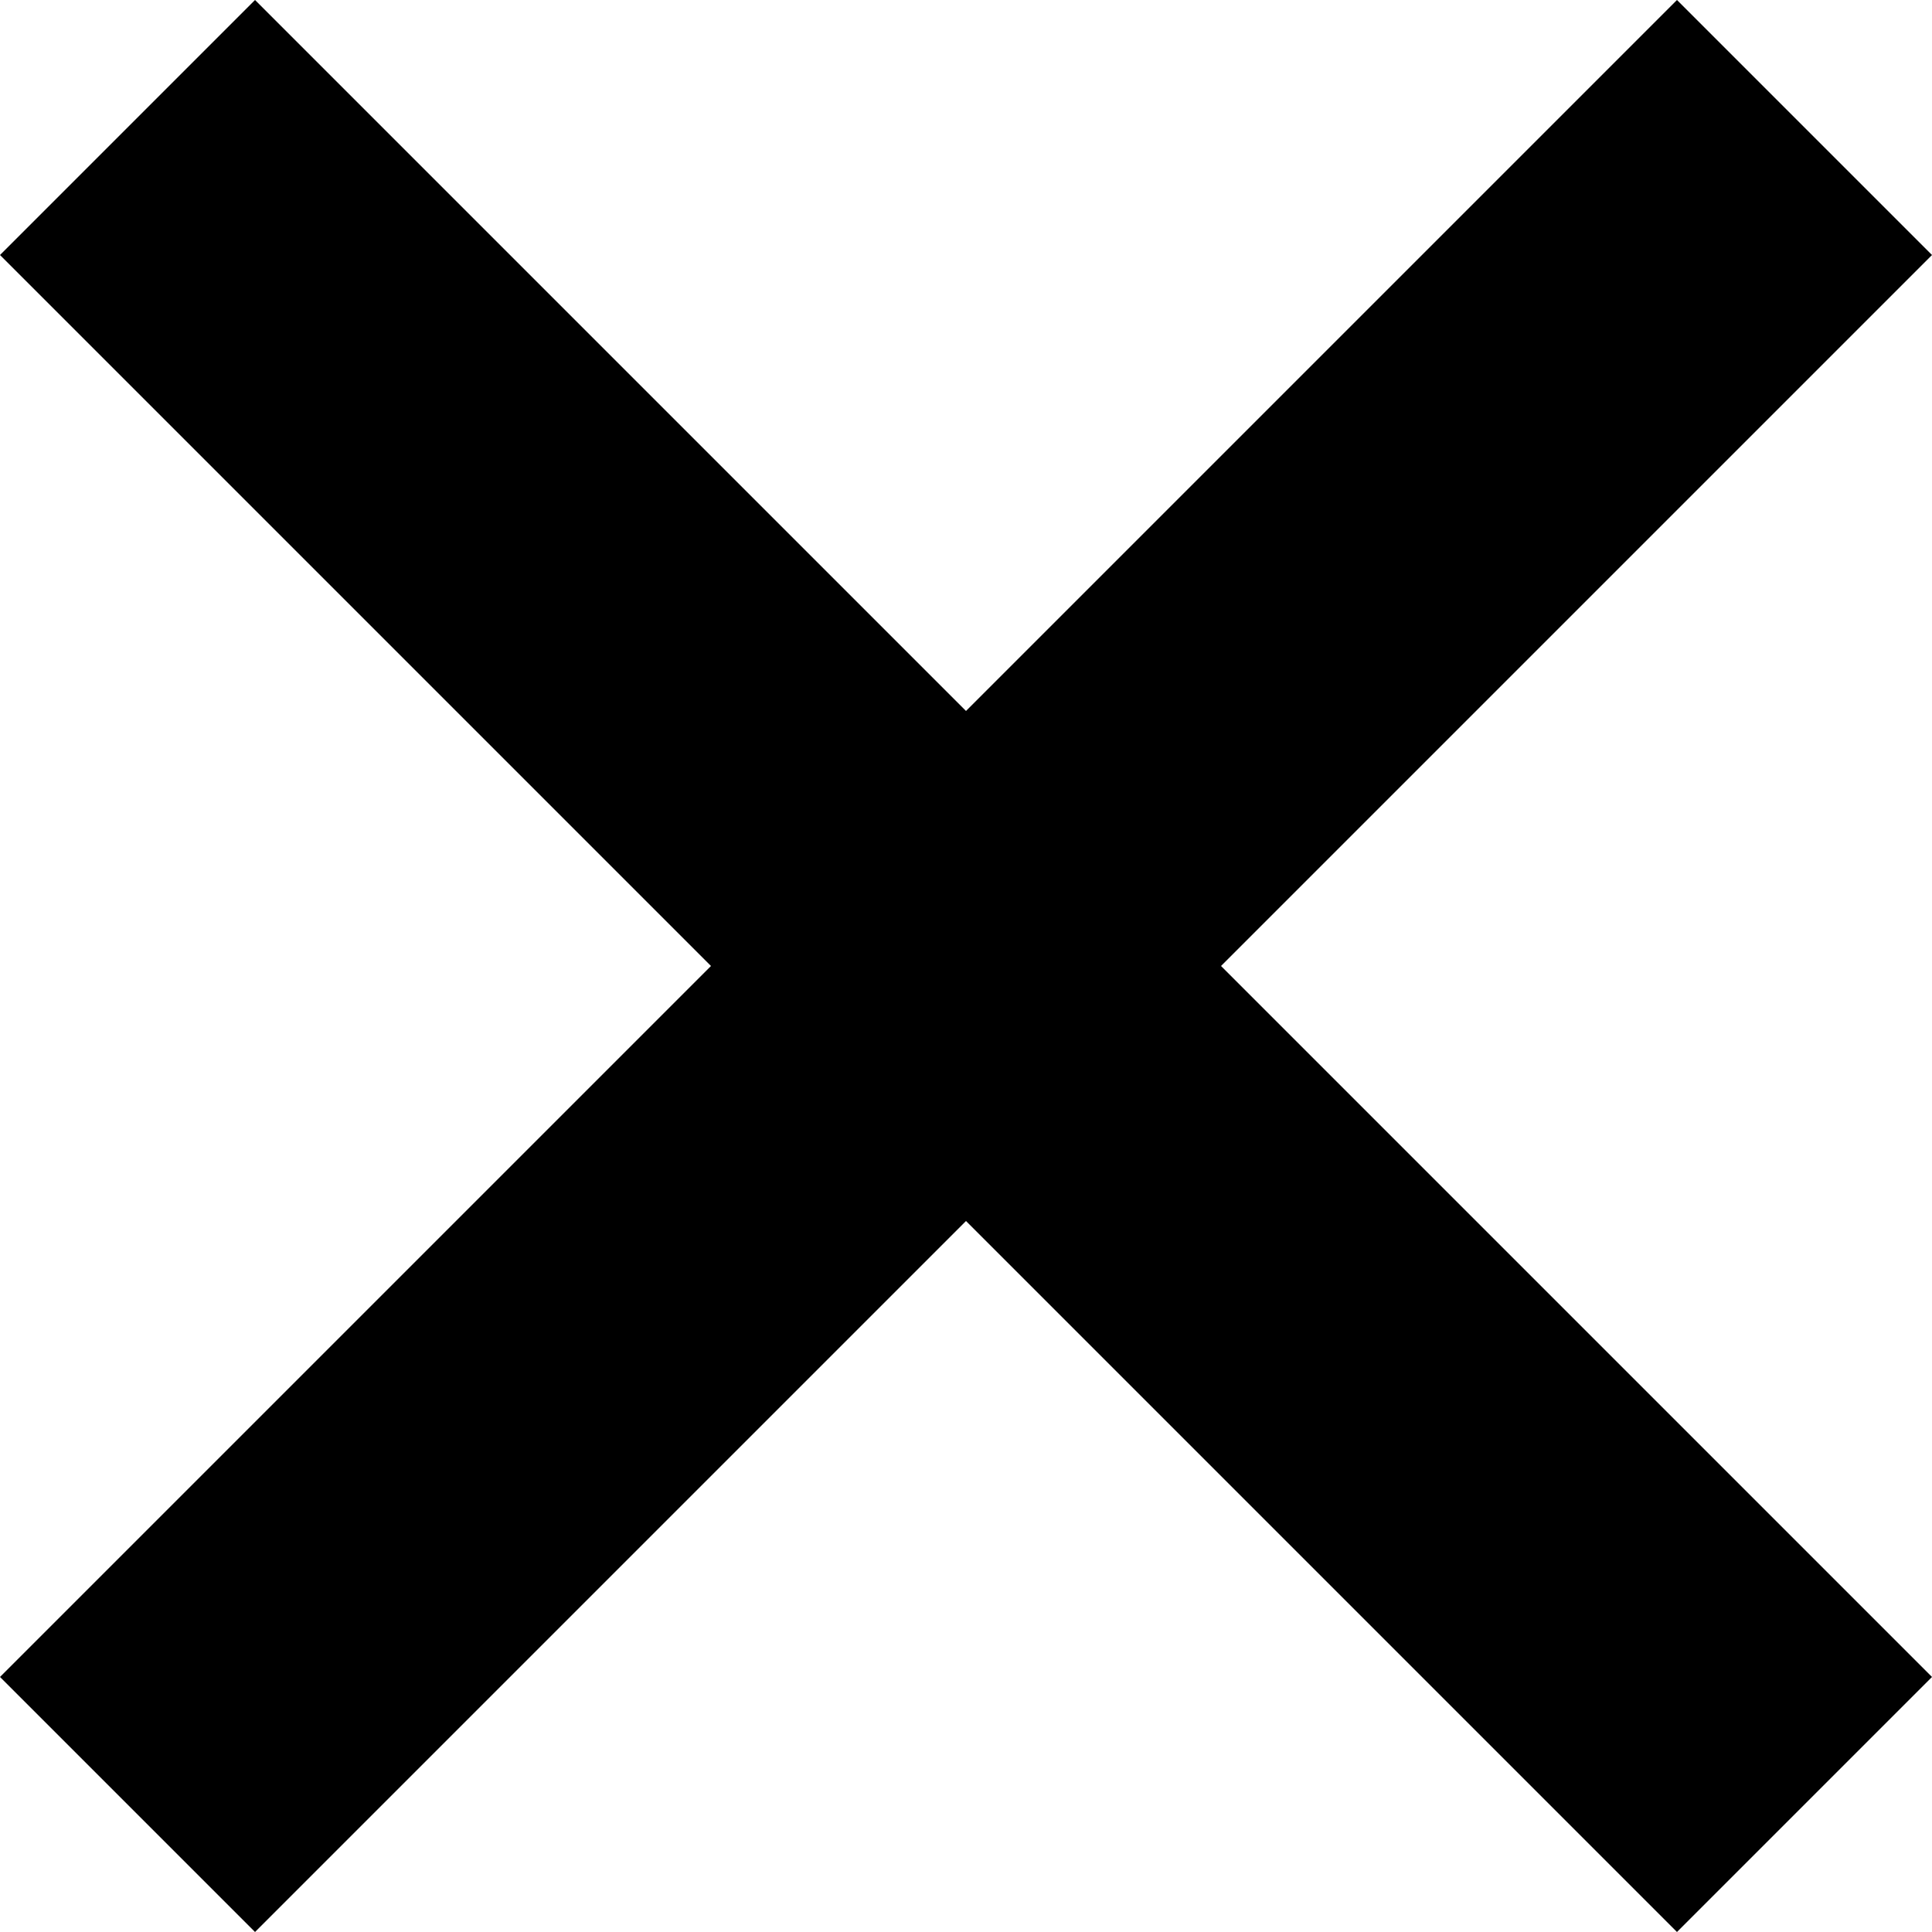
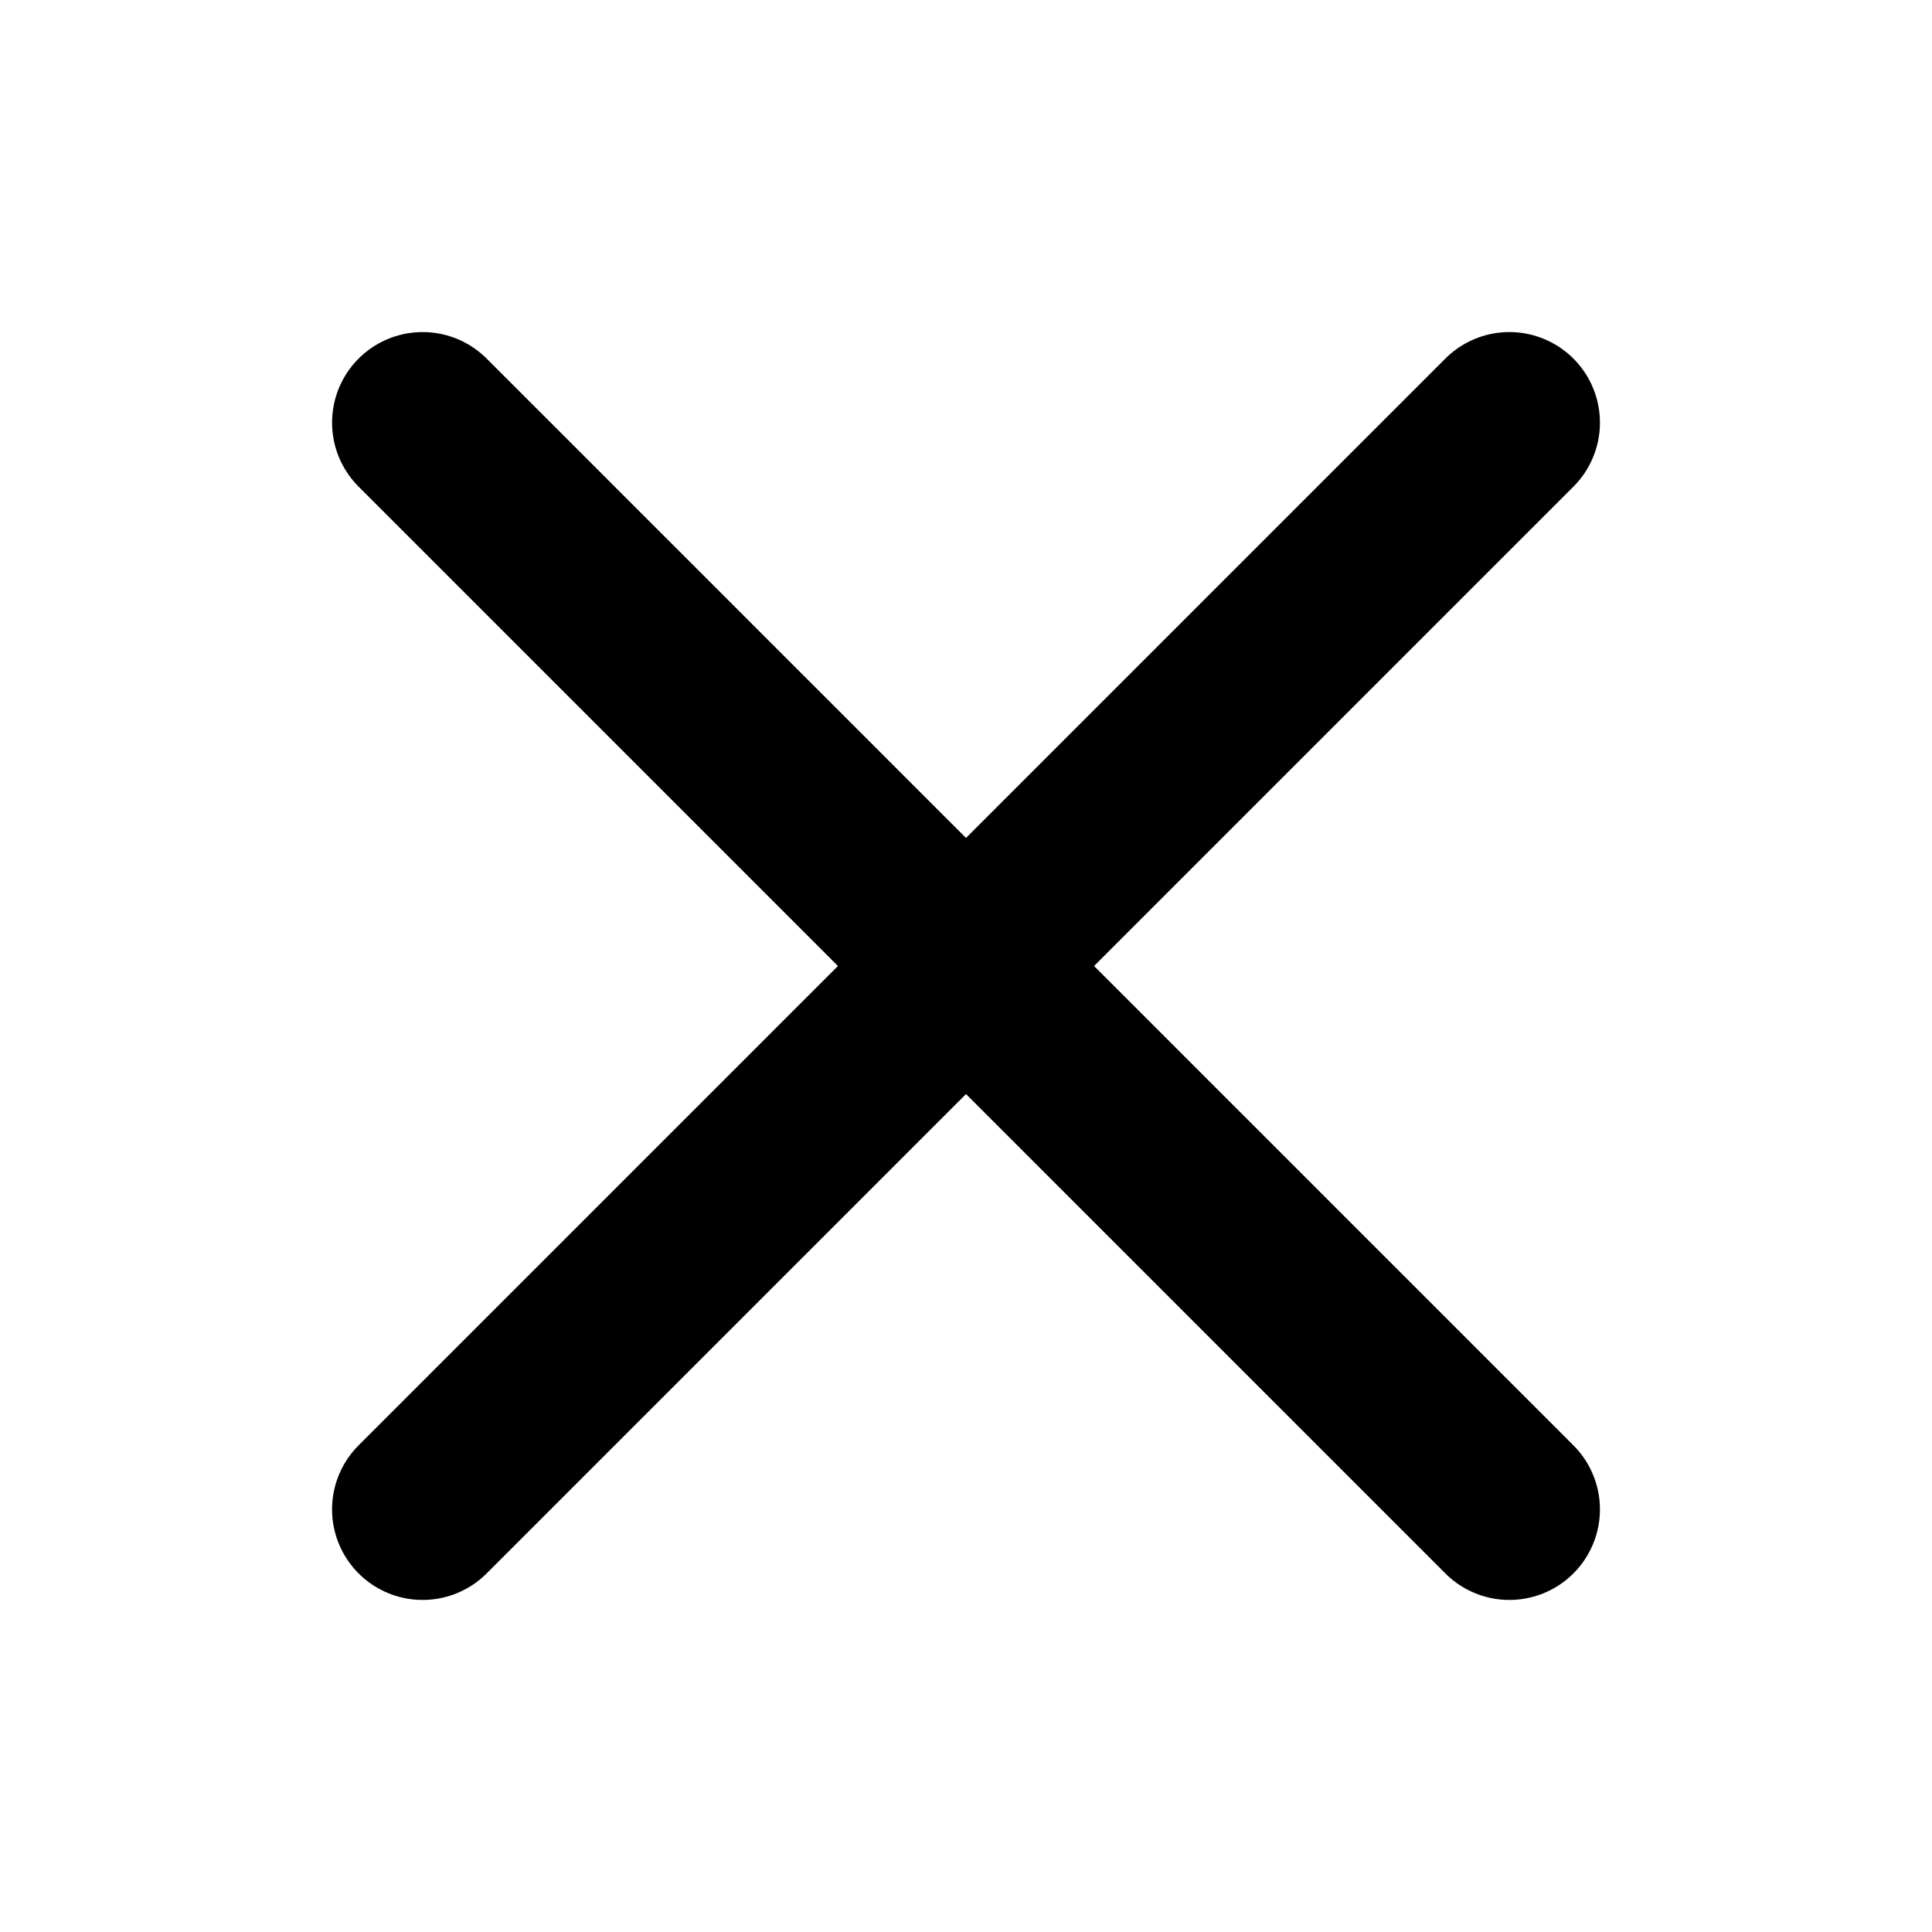
- <svg xmlns="http://www.w3.org/2000/svg" viewBox="0 0 10 10" fill="currentColor" aria-hidden="true">
-   <path d="M6.32 5 10 8.68 8.68 10 5 6.32 1.32 10 0 8.68 3.68 5 0 1.32 1.32 0 5 3.68 8.68 0 10 1.32 6.32 5z" />
+ <svg xmlns="http://www.w3.org/2000/svg" viewBox="0 0 16 16" fill="none" stroke="currentColor" stroke-width="1.5" stroke-linecap="round" stroke-linejoin="round" aria-hidden="true">
+   <path d="m3.5 3.5 9 9m0-9-9 9" />
</svg>
